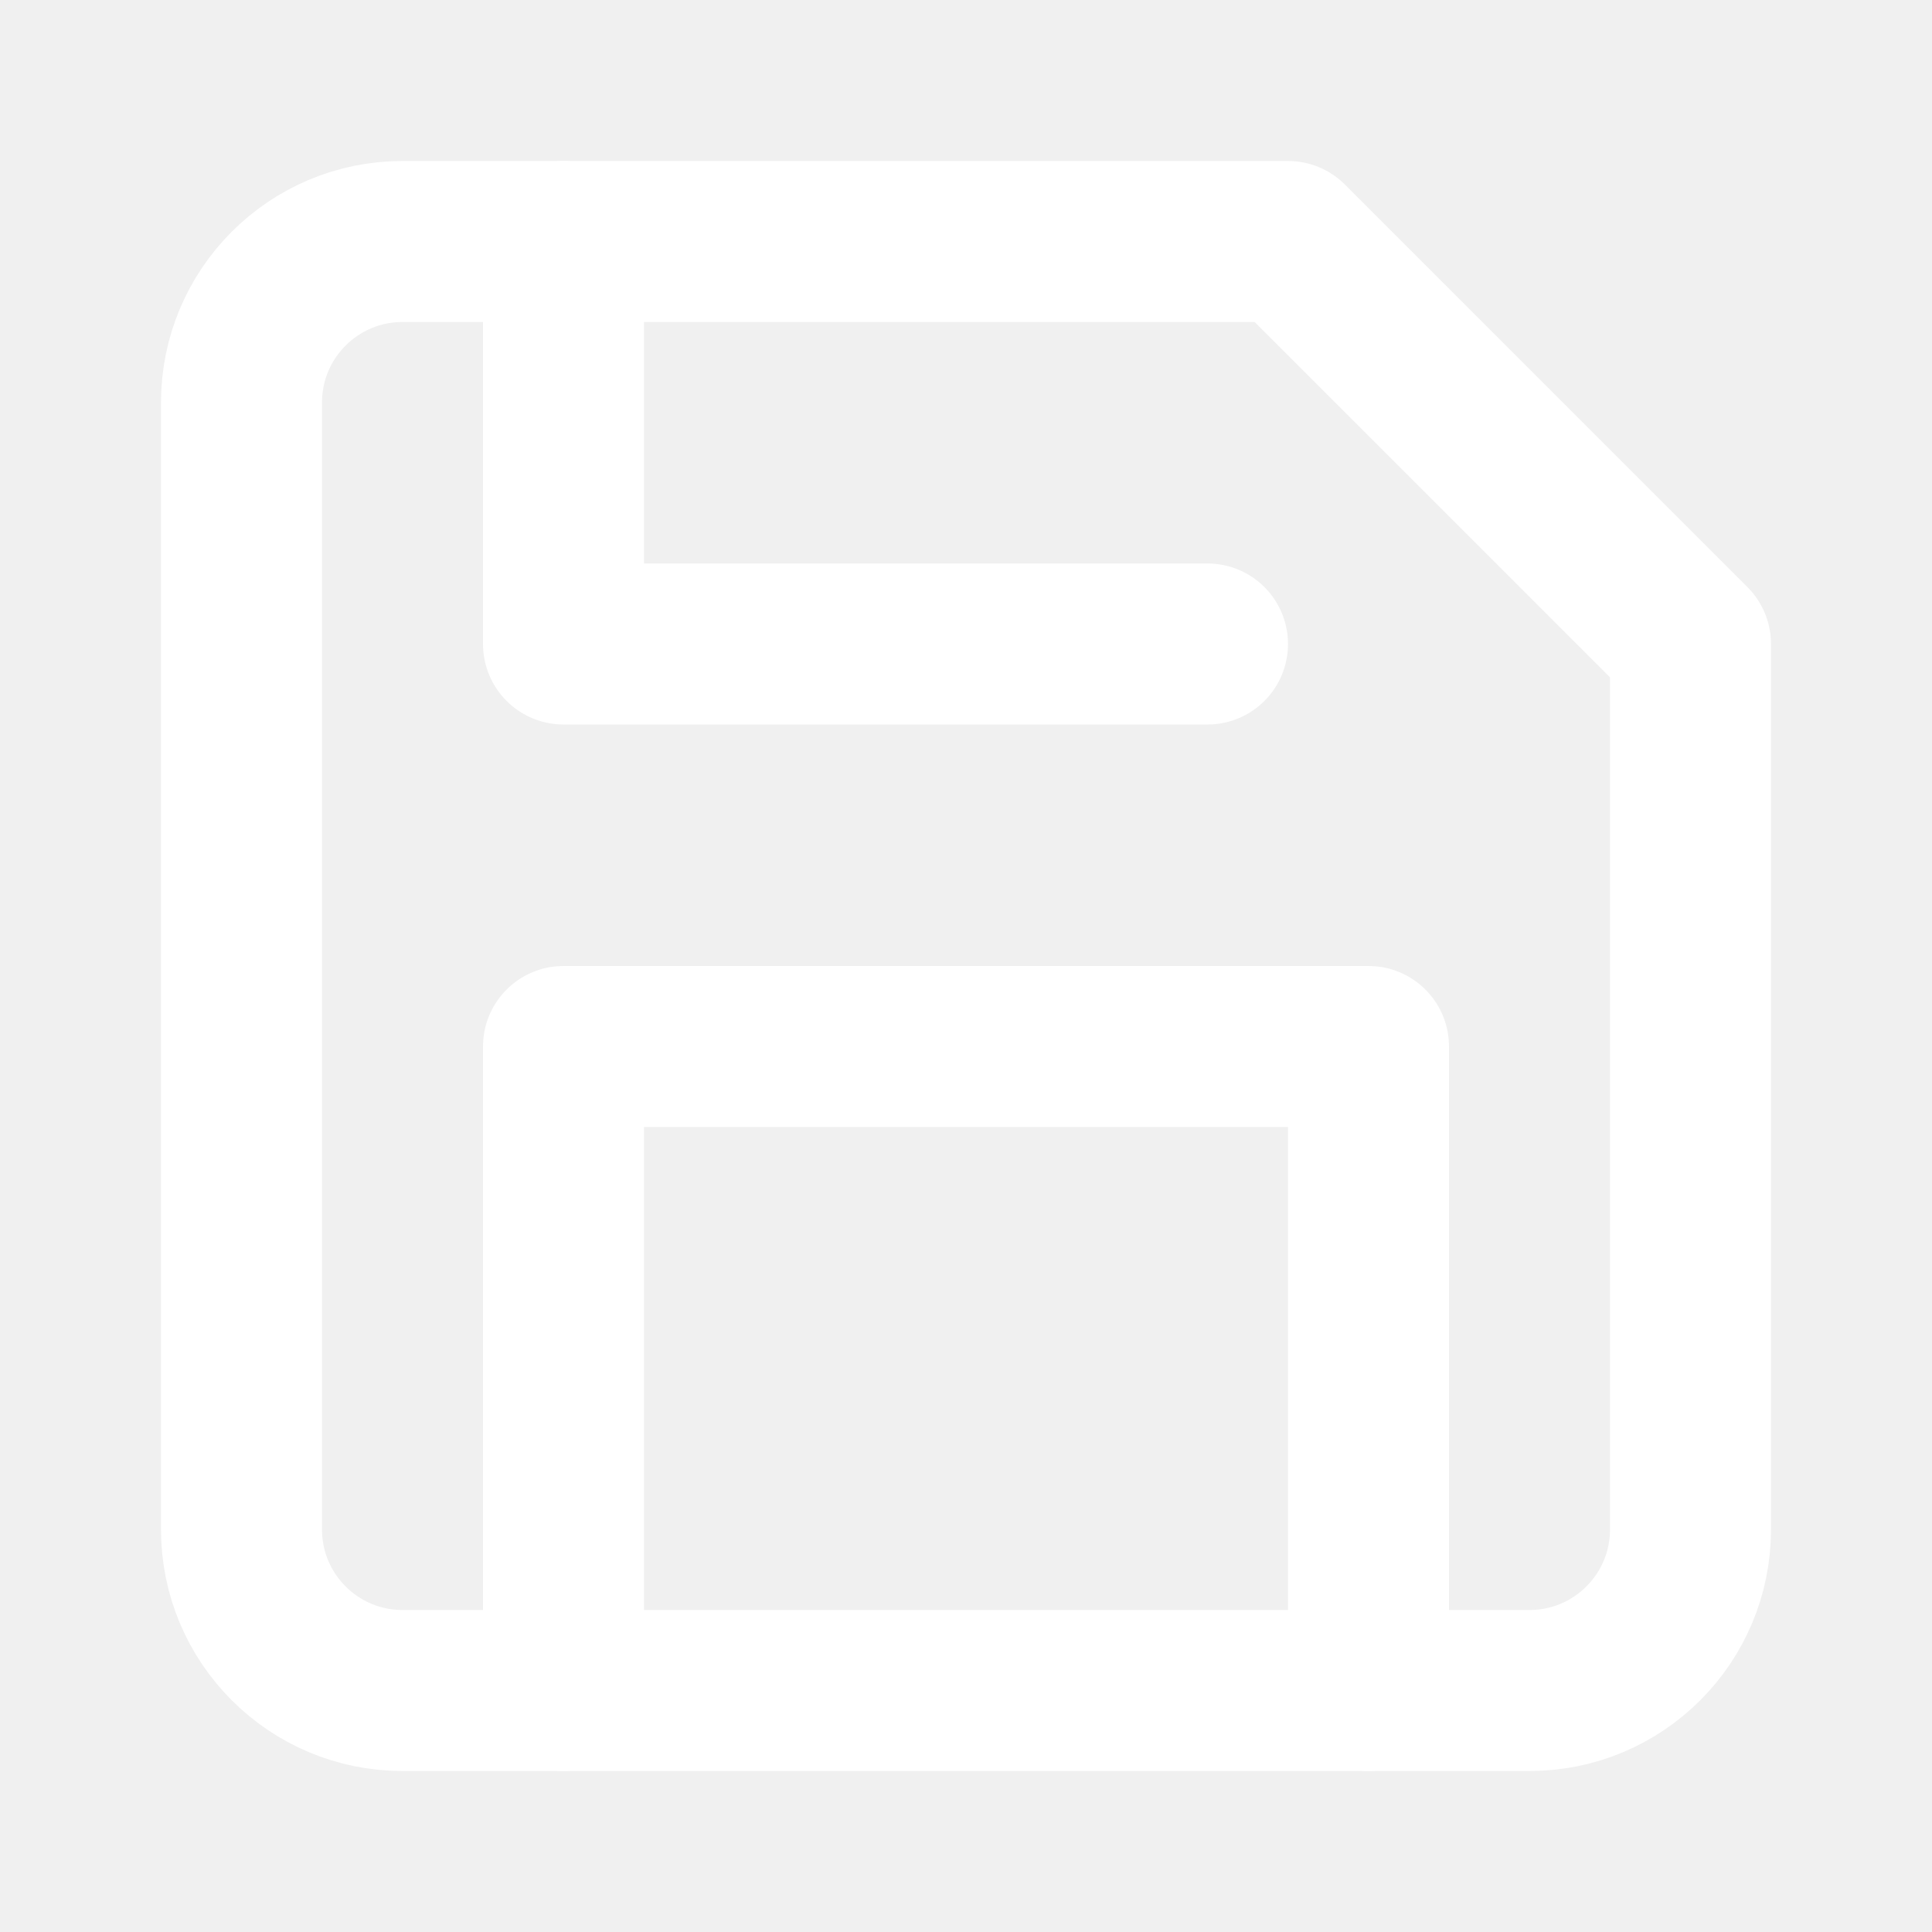
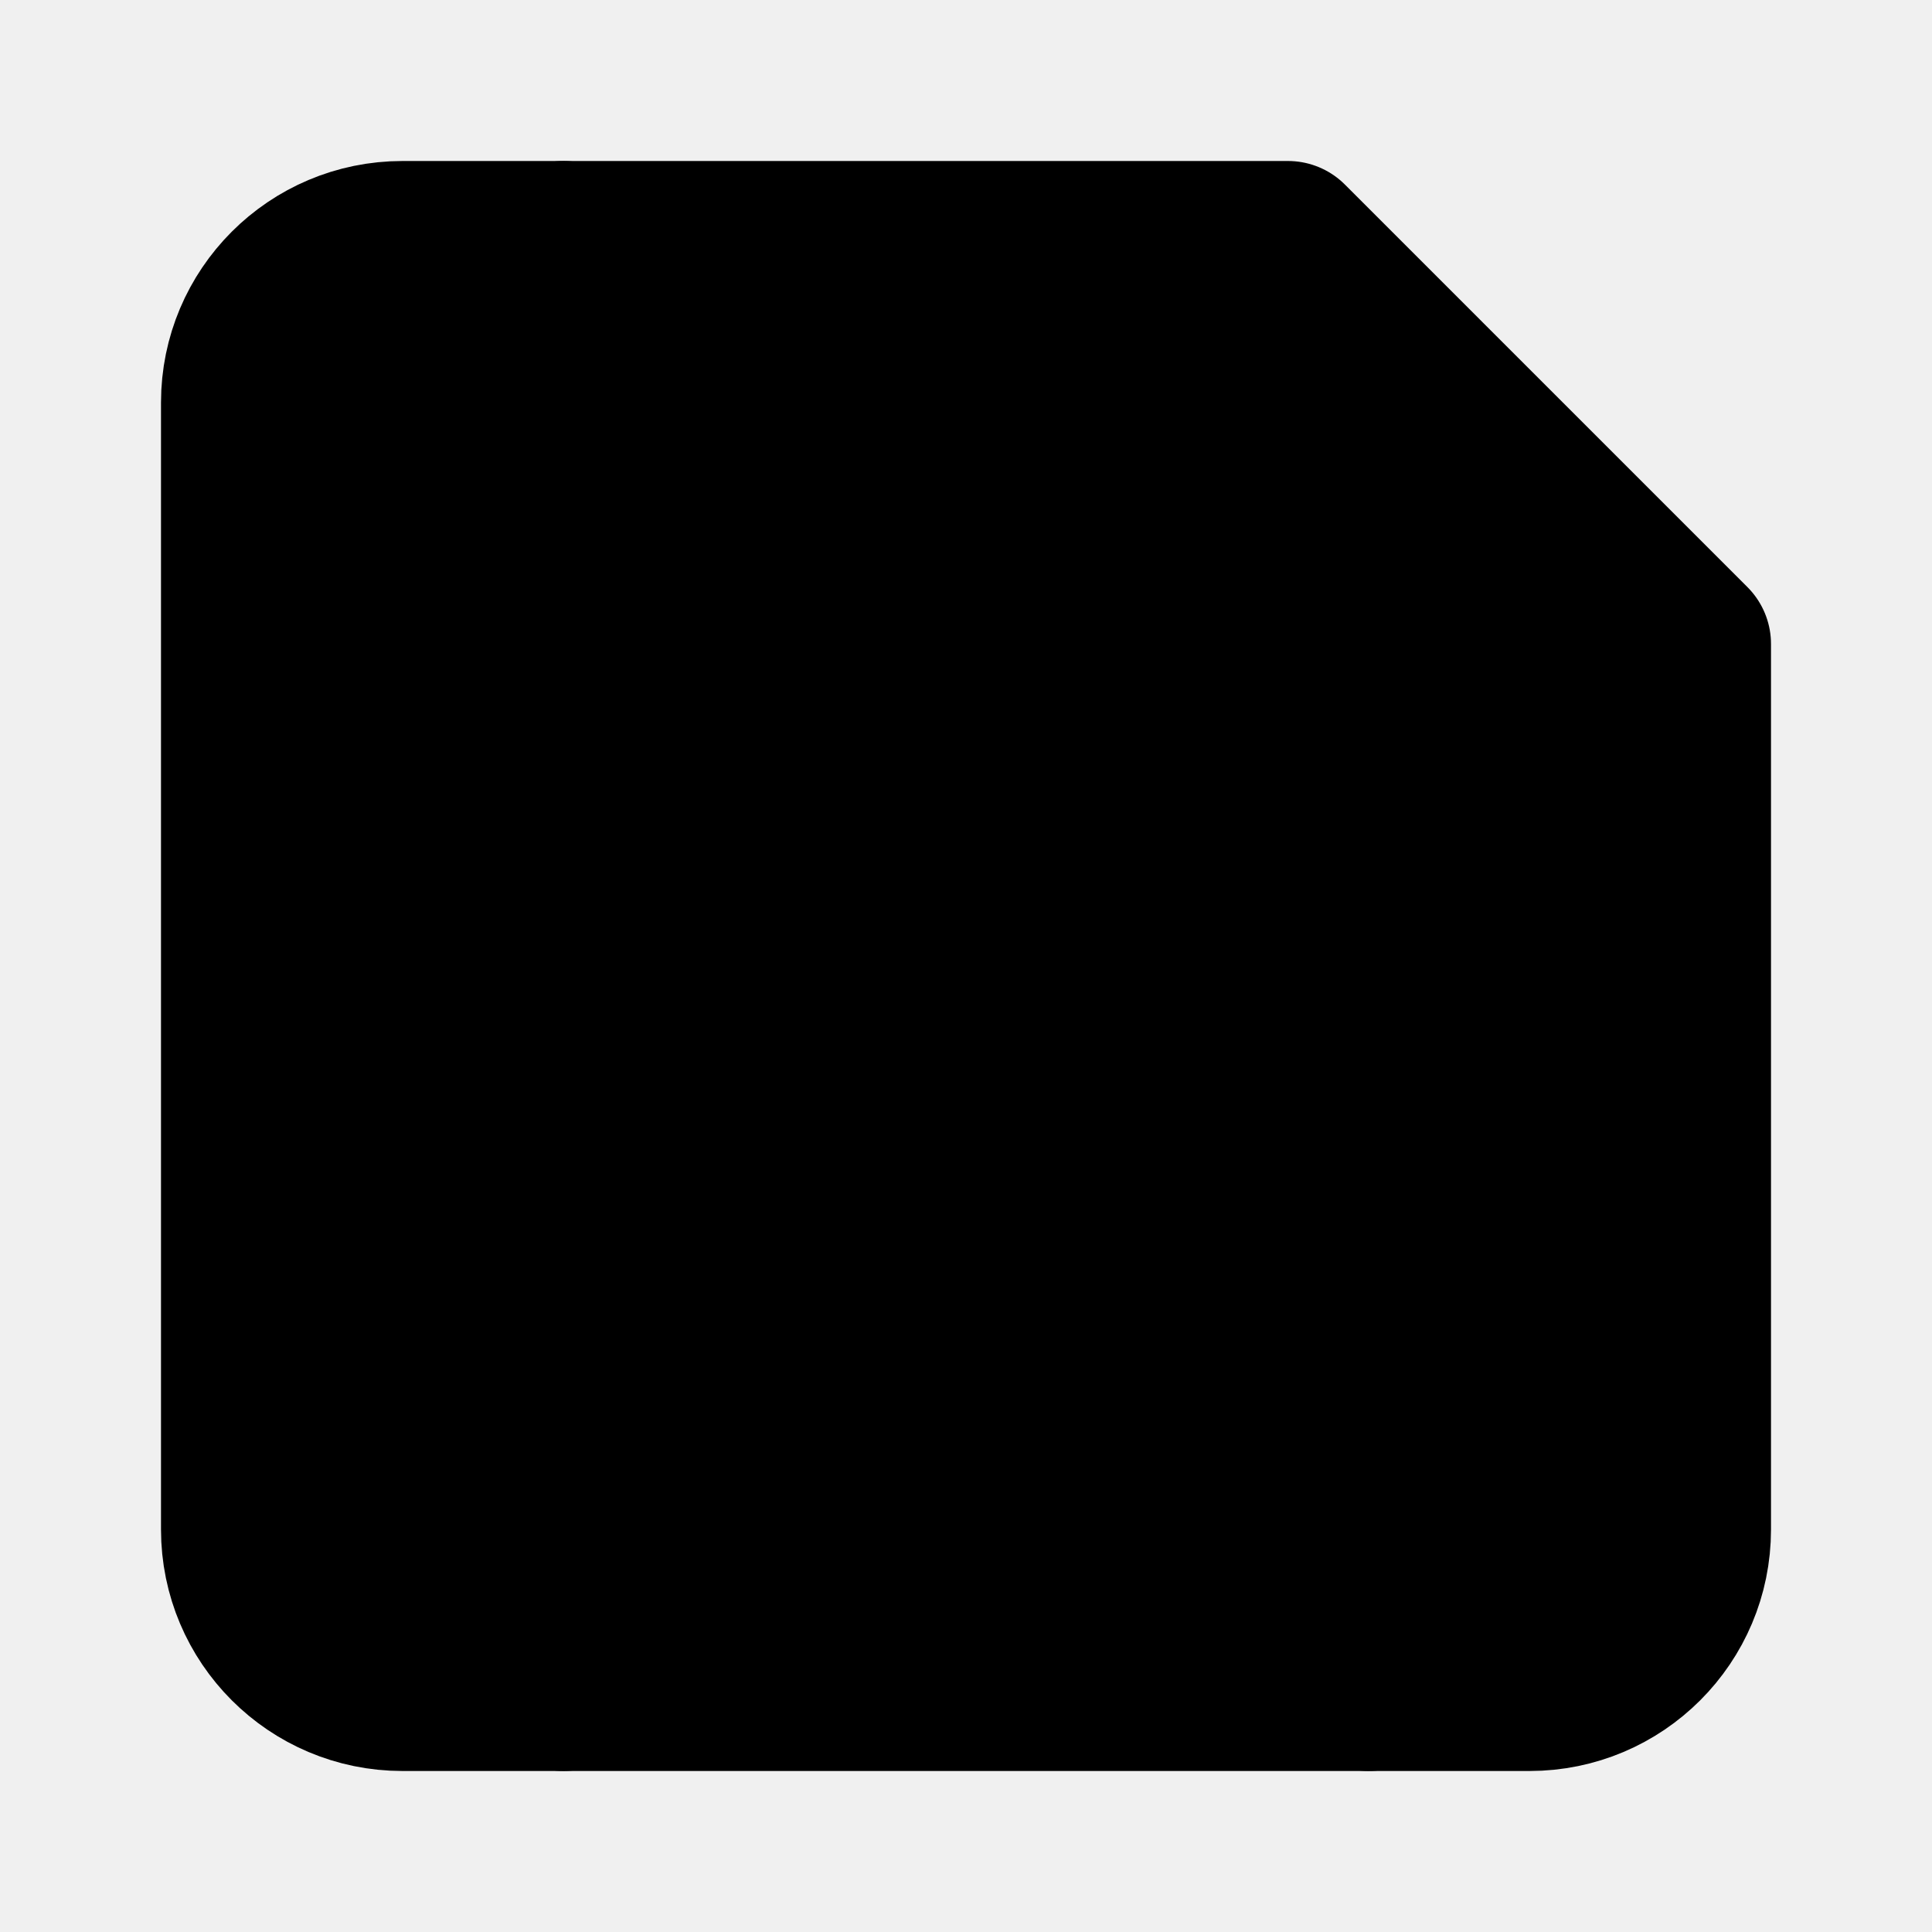
- <svg xmlns="http://www.w3.org/2000/svg" width="24" height="24" viewBox="0 0 24 24" fill="none" stroke="#fff" stroke-width="2" stroke-linecap="round" stroke-linejoin="round">
-   <path d="M19 21H5a2 2 0 0 1-2-2V5a2 2 0 0 1 2-2h11l5 5v11a2 2 0 0 1-2 2z" />
+ <svg xmlns="http://www.w3.org/2000/svg" width="24" height="24" viewBox="0 0 24 24" fill="none" stroke="#000" stroke-width="2" stroke-linecap="round" stroke-linejoin="round">
+   <path d="M19 21H5a2 2 0 0 1-2-2V5a2 2 0 0 1 2-2h11l5 5v11a2 2 0 0 1-2 2z" fill="#000" />
  <polyline points="17 21 17 13 7 13 7 21" />
  <polyline points="7 3 7 8 15 8" />
</svg>
